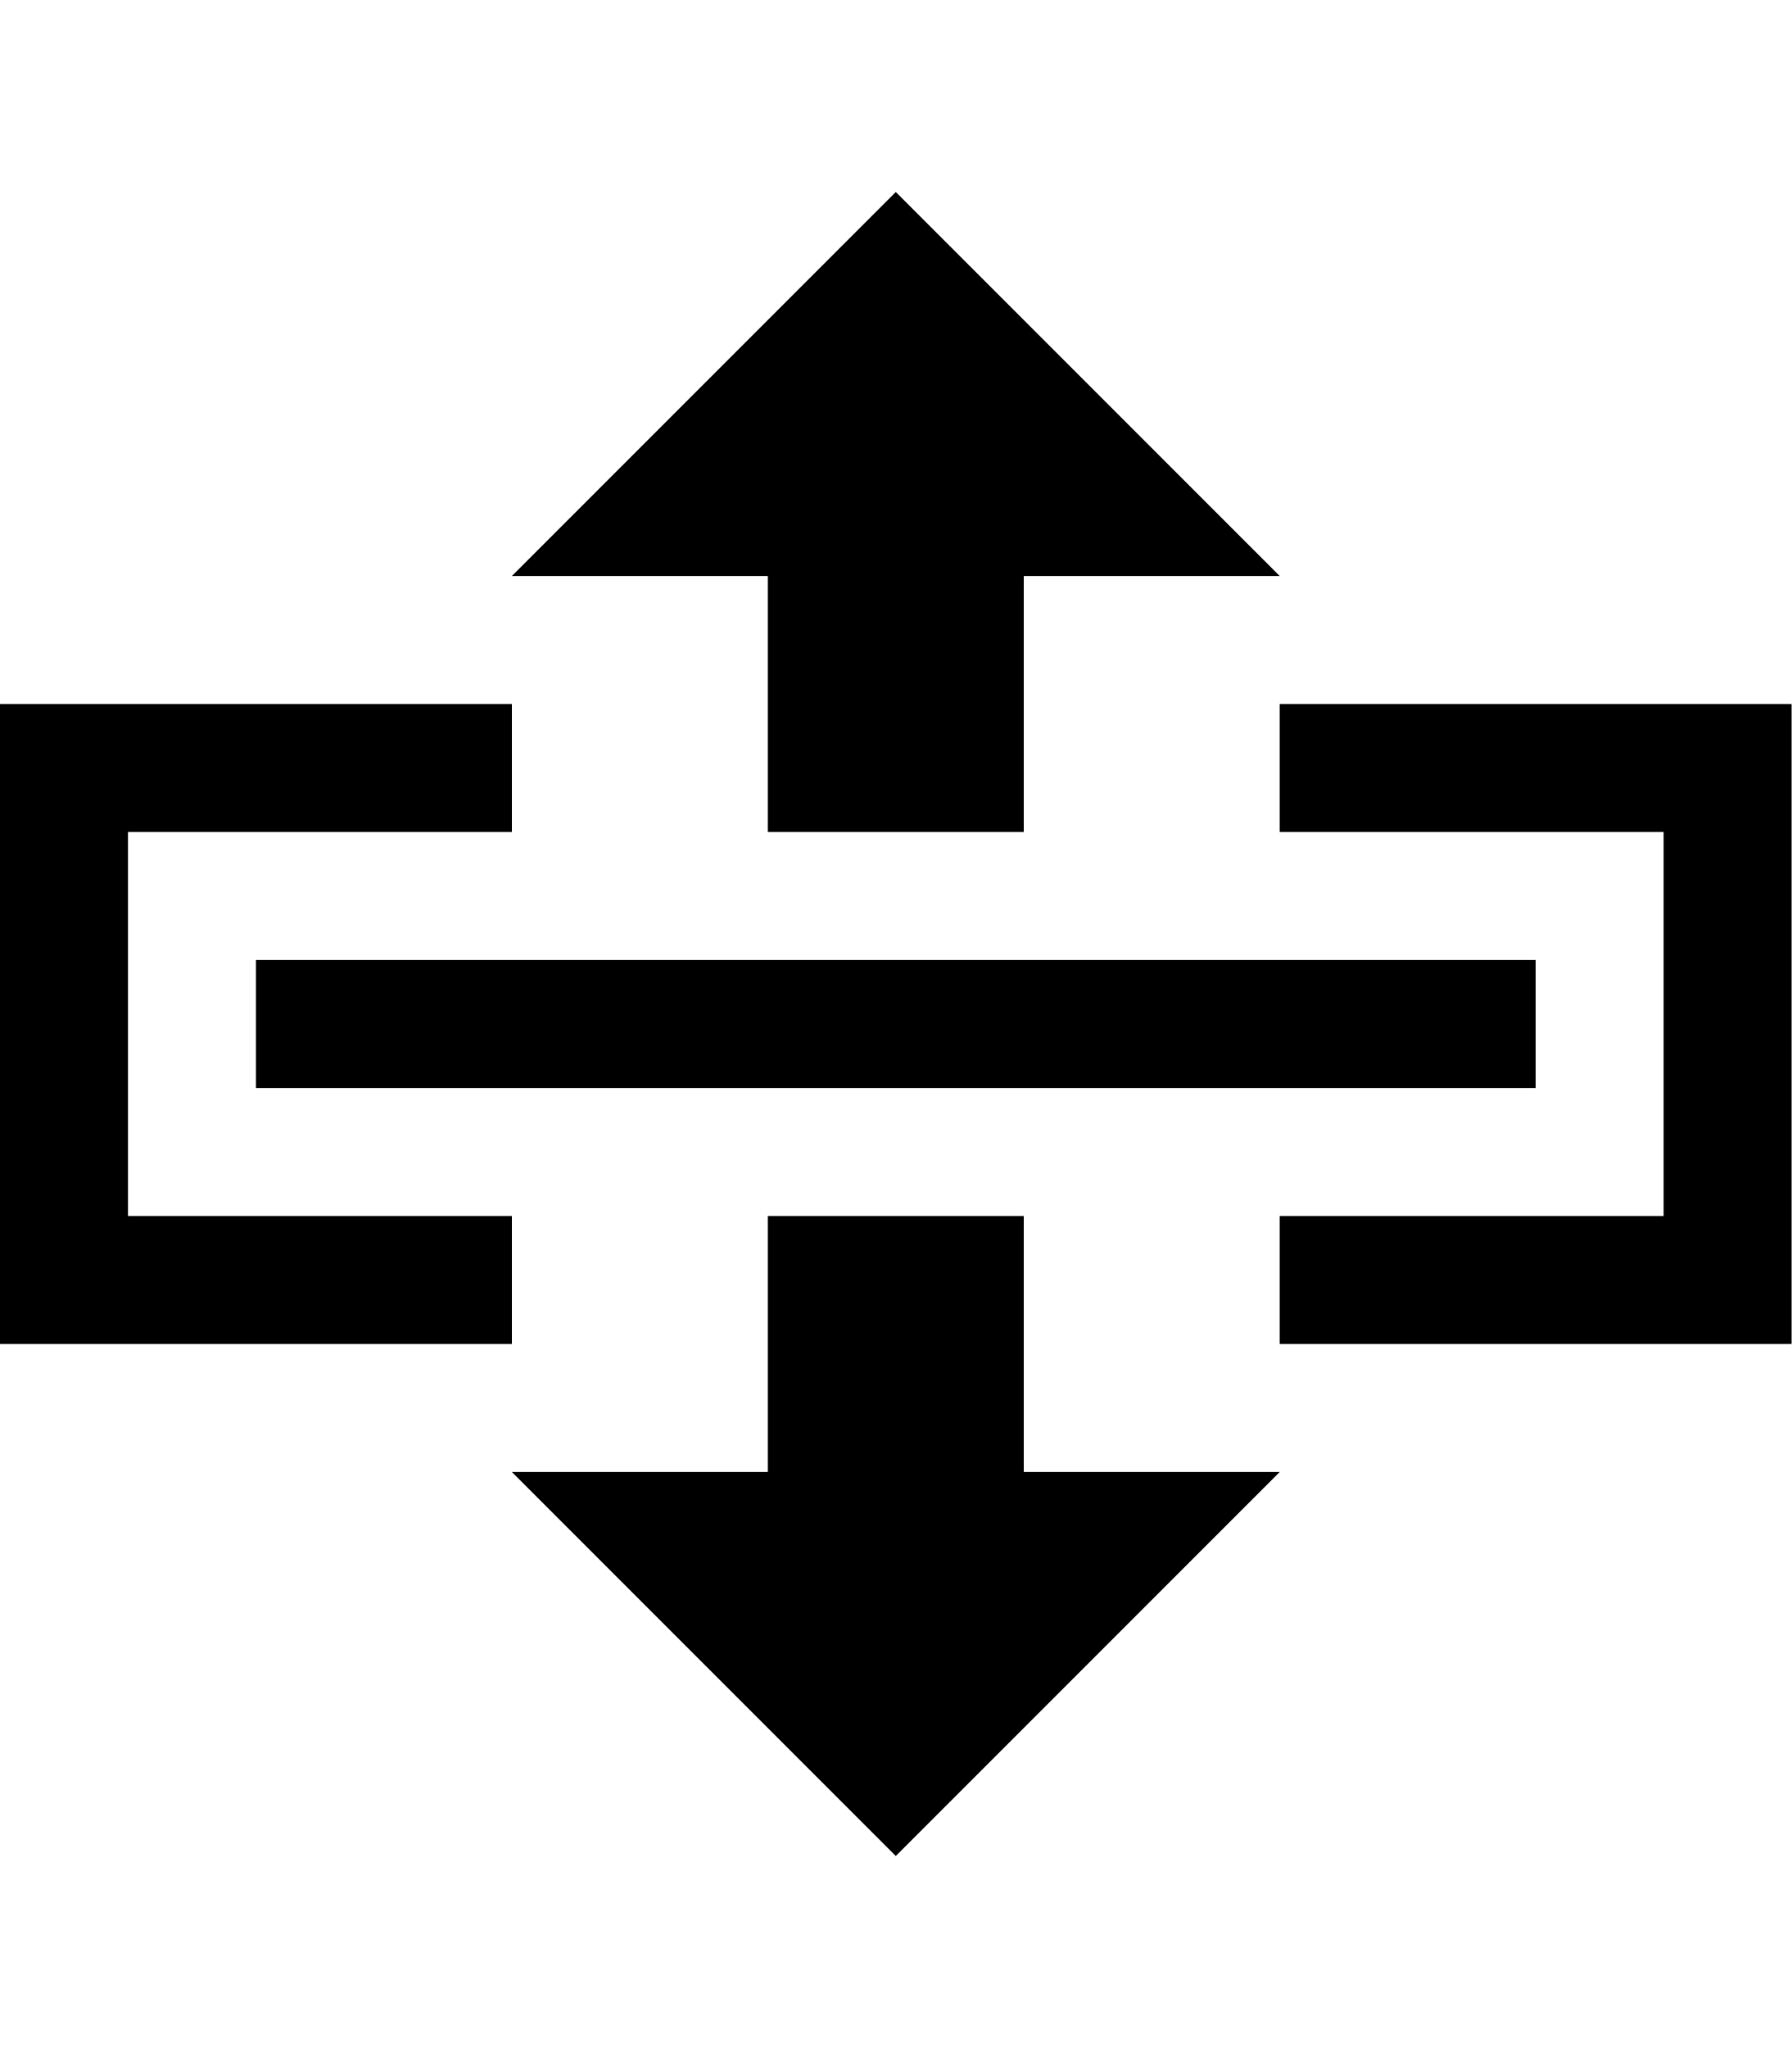
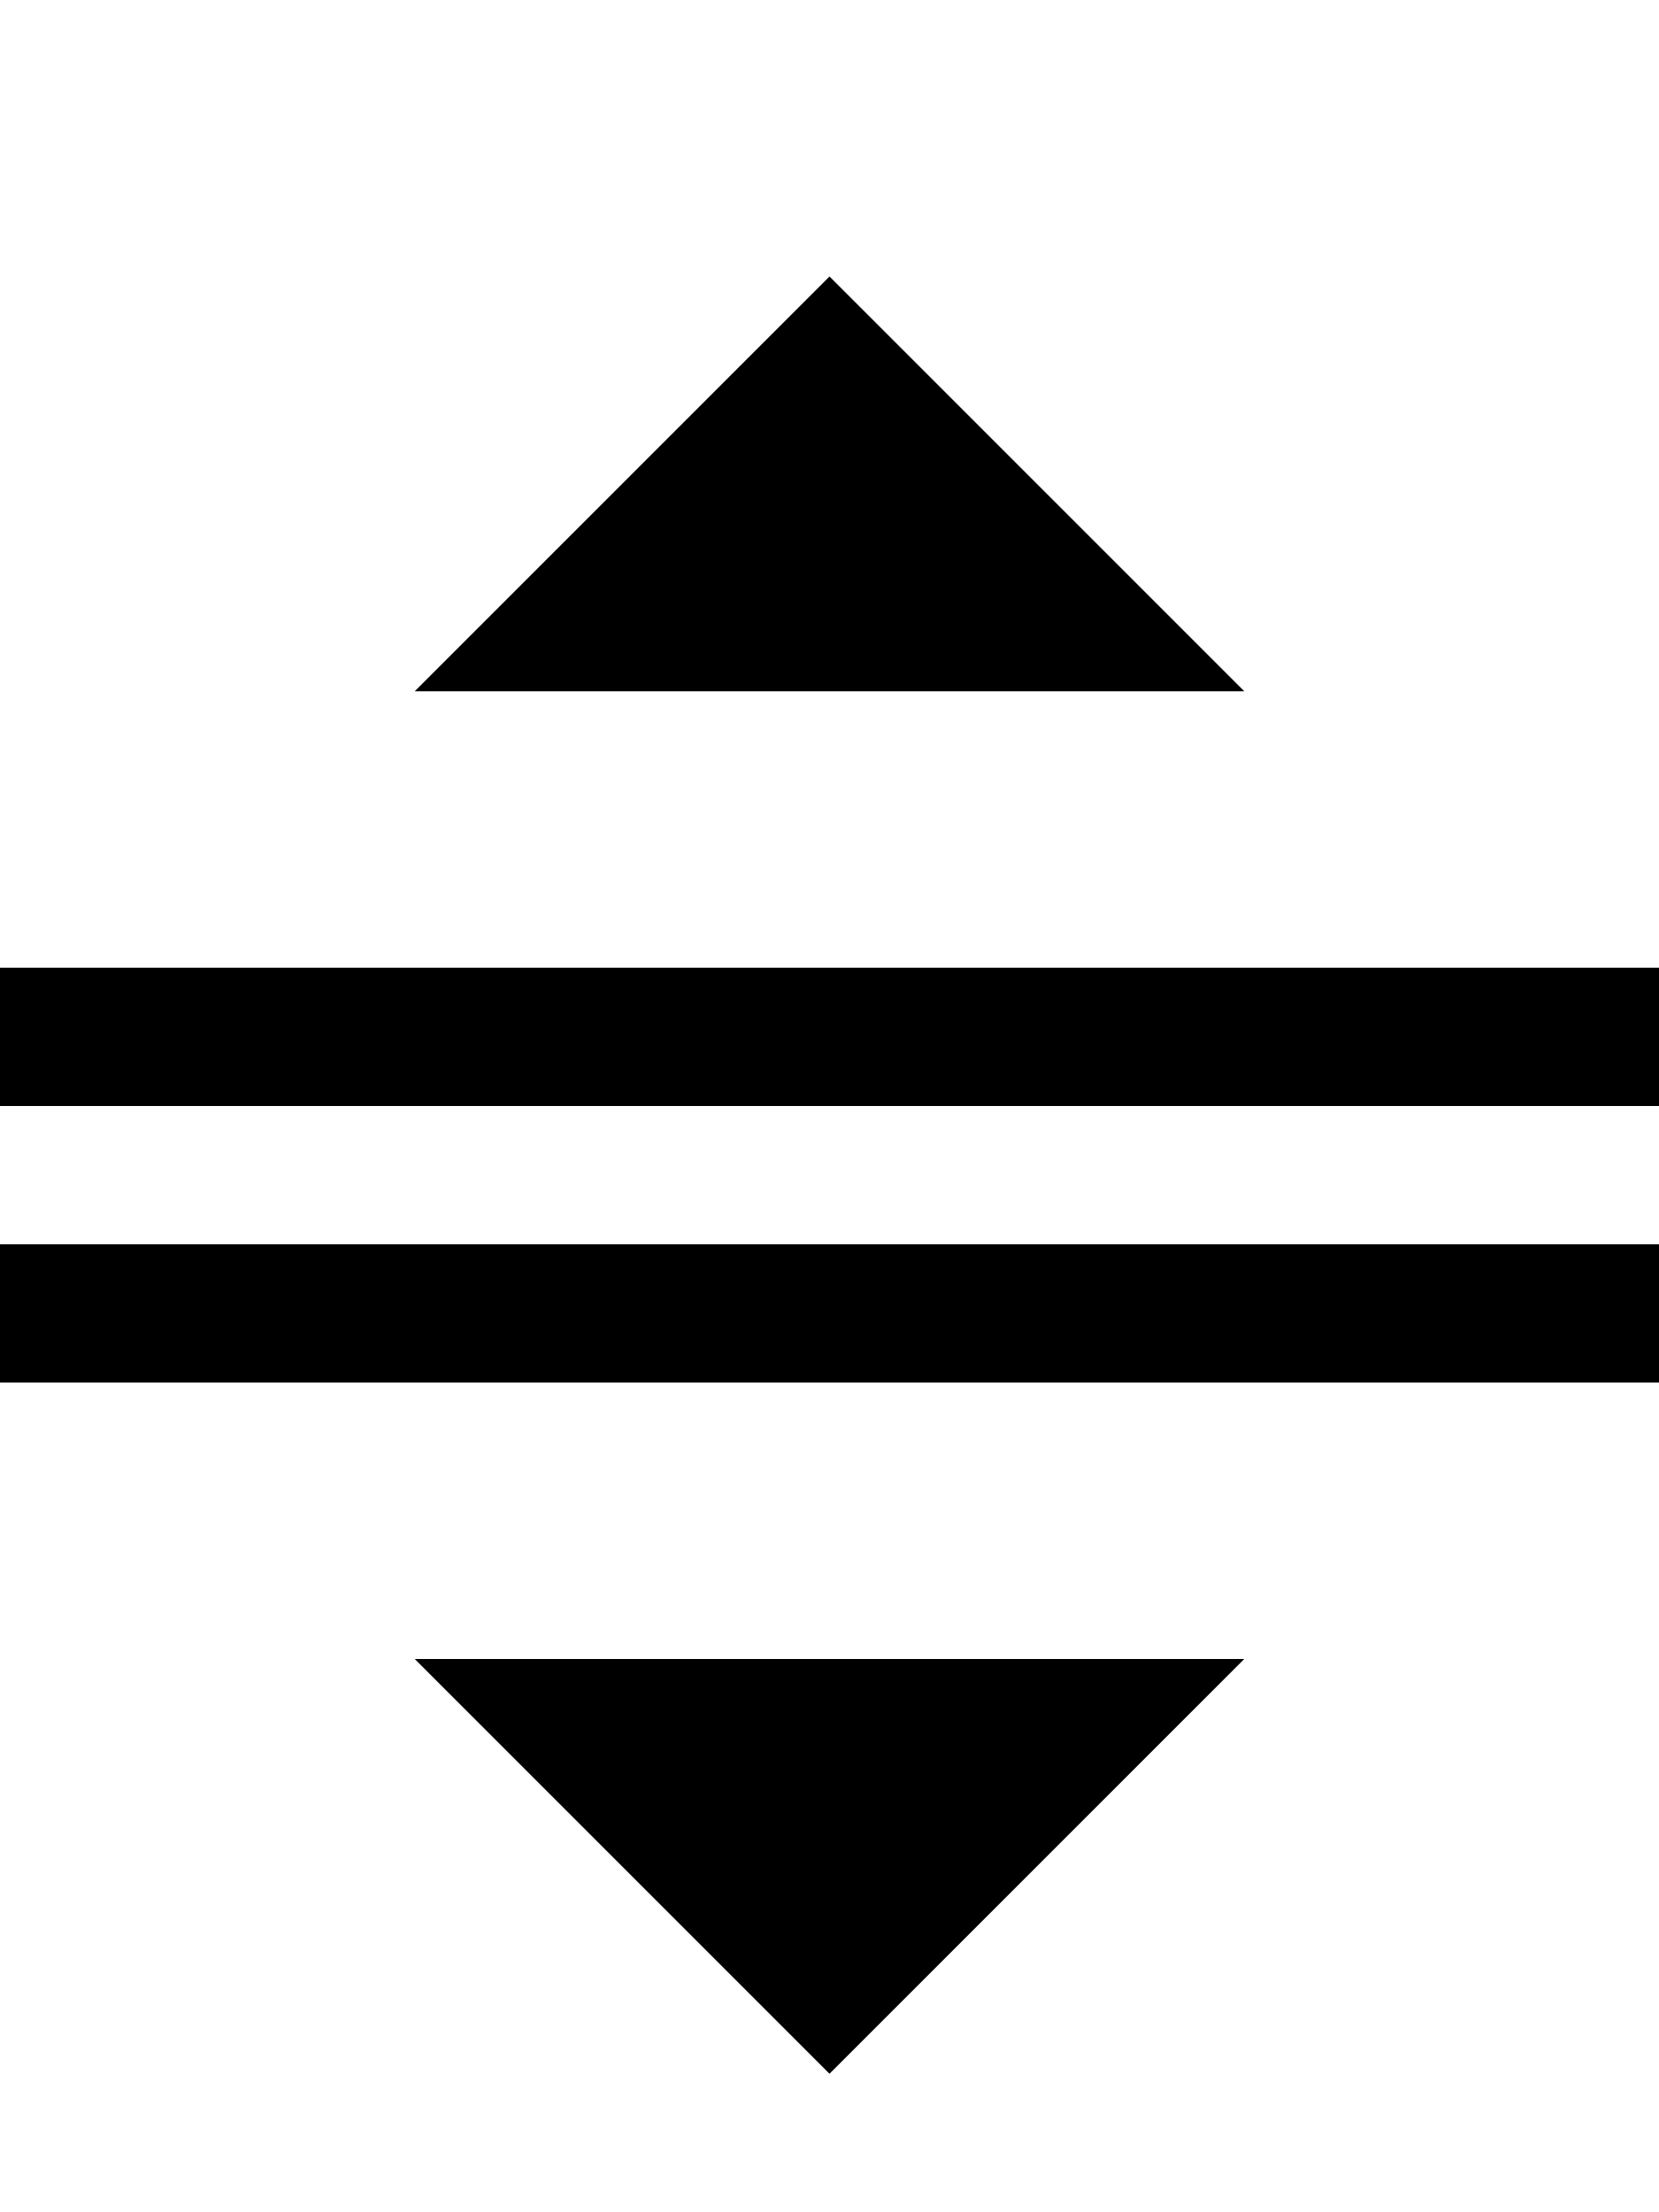
- <svg xmlns="http://www.w3.org/2000/svg" version="1.1" id="Layer_1" x="0px" y="0px" width="896px" height="1024px" viewBox="0 0 896 1024" enable-background="new 0 0 896 1024" xml:space="preserve">
-   <path d="M256,736l192,192l192-192H512V608H384v128H256z M128,480v64h640v-64H128z M640,672h256V352H640v64h192v192H640V672z   M256,672H0V352h256v64H64v192h192V672z M512,288h128L448,96L256,288h128v128h128V288z" />
+ <svg xmlns="http://www.w3.org/2000/svg" version="1.1" id="Layer_1" x="0px" y="0px" width="768px" height="1024px" viewBox="0 0 768 1024" enable-background="new 0 0 768 1024" xml:space="preserve">
+   <path d="M192,768l192,192l192-192H192z M0,576v64h768v-64H0z M0,448v64h768v-64H0z M192,320h384L384,128L192,320z" />
</svg>
